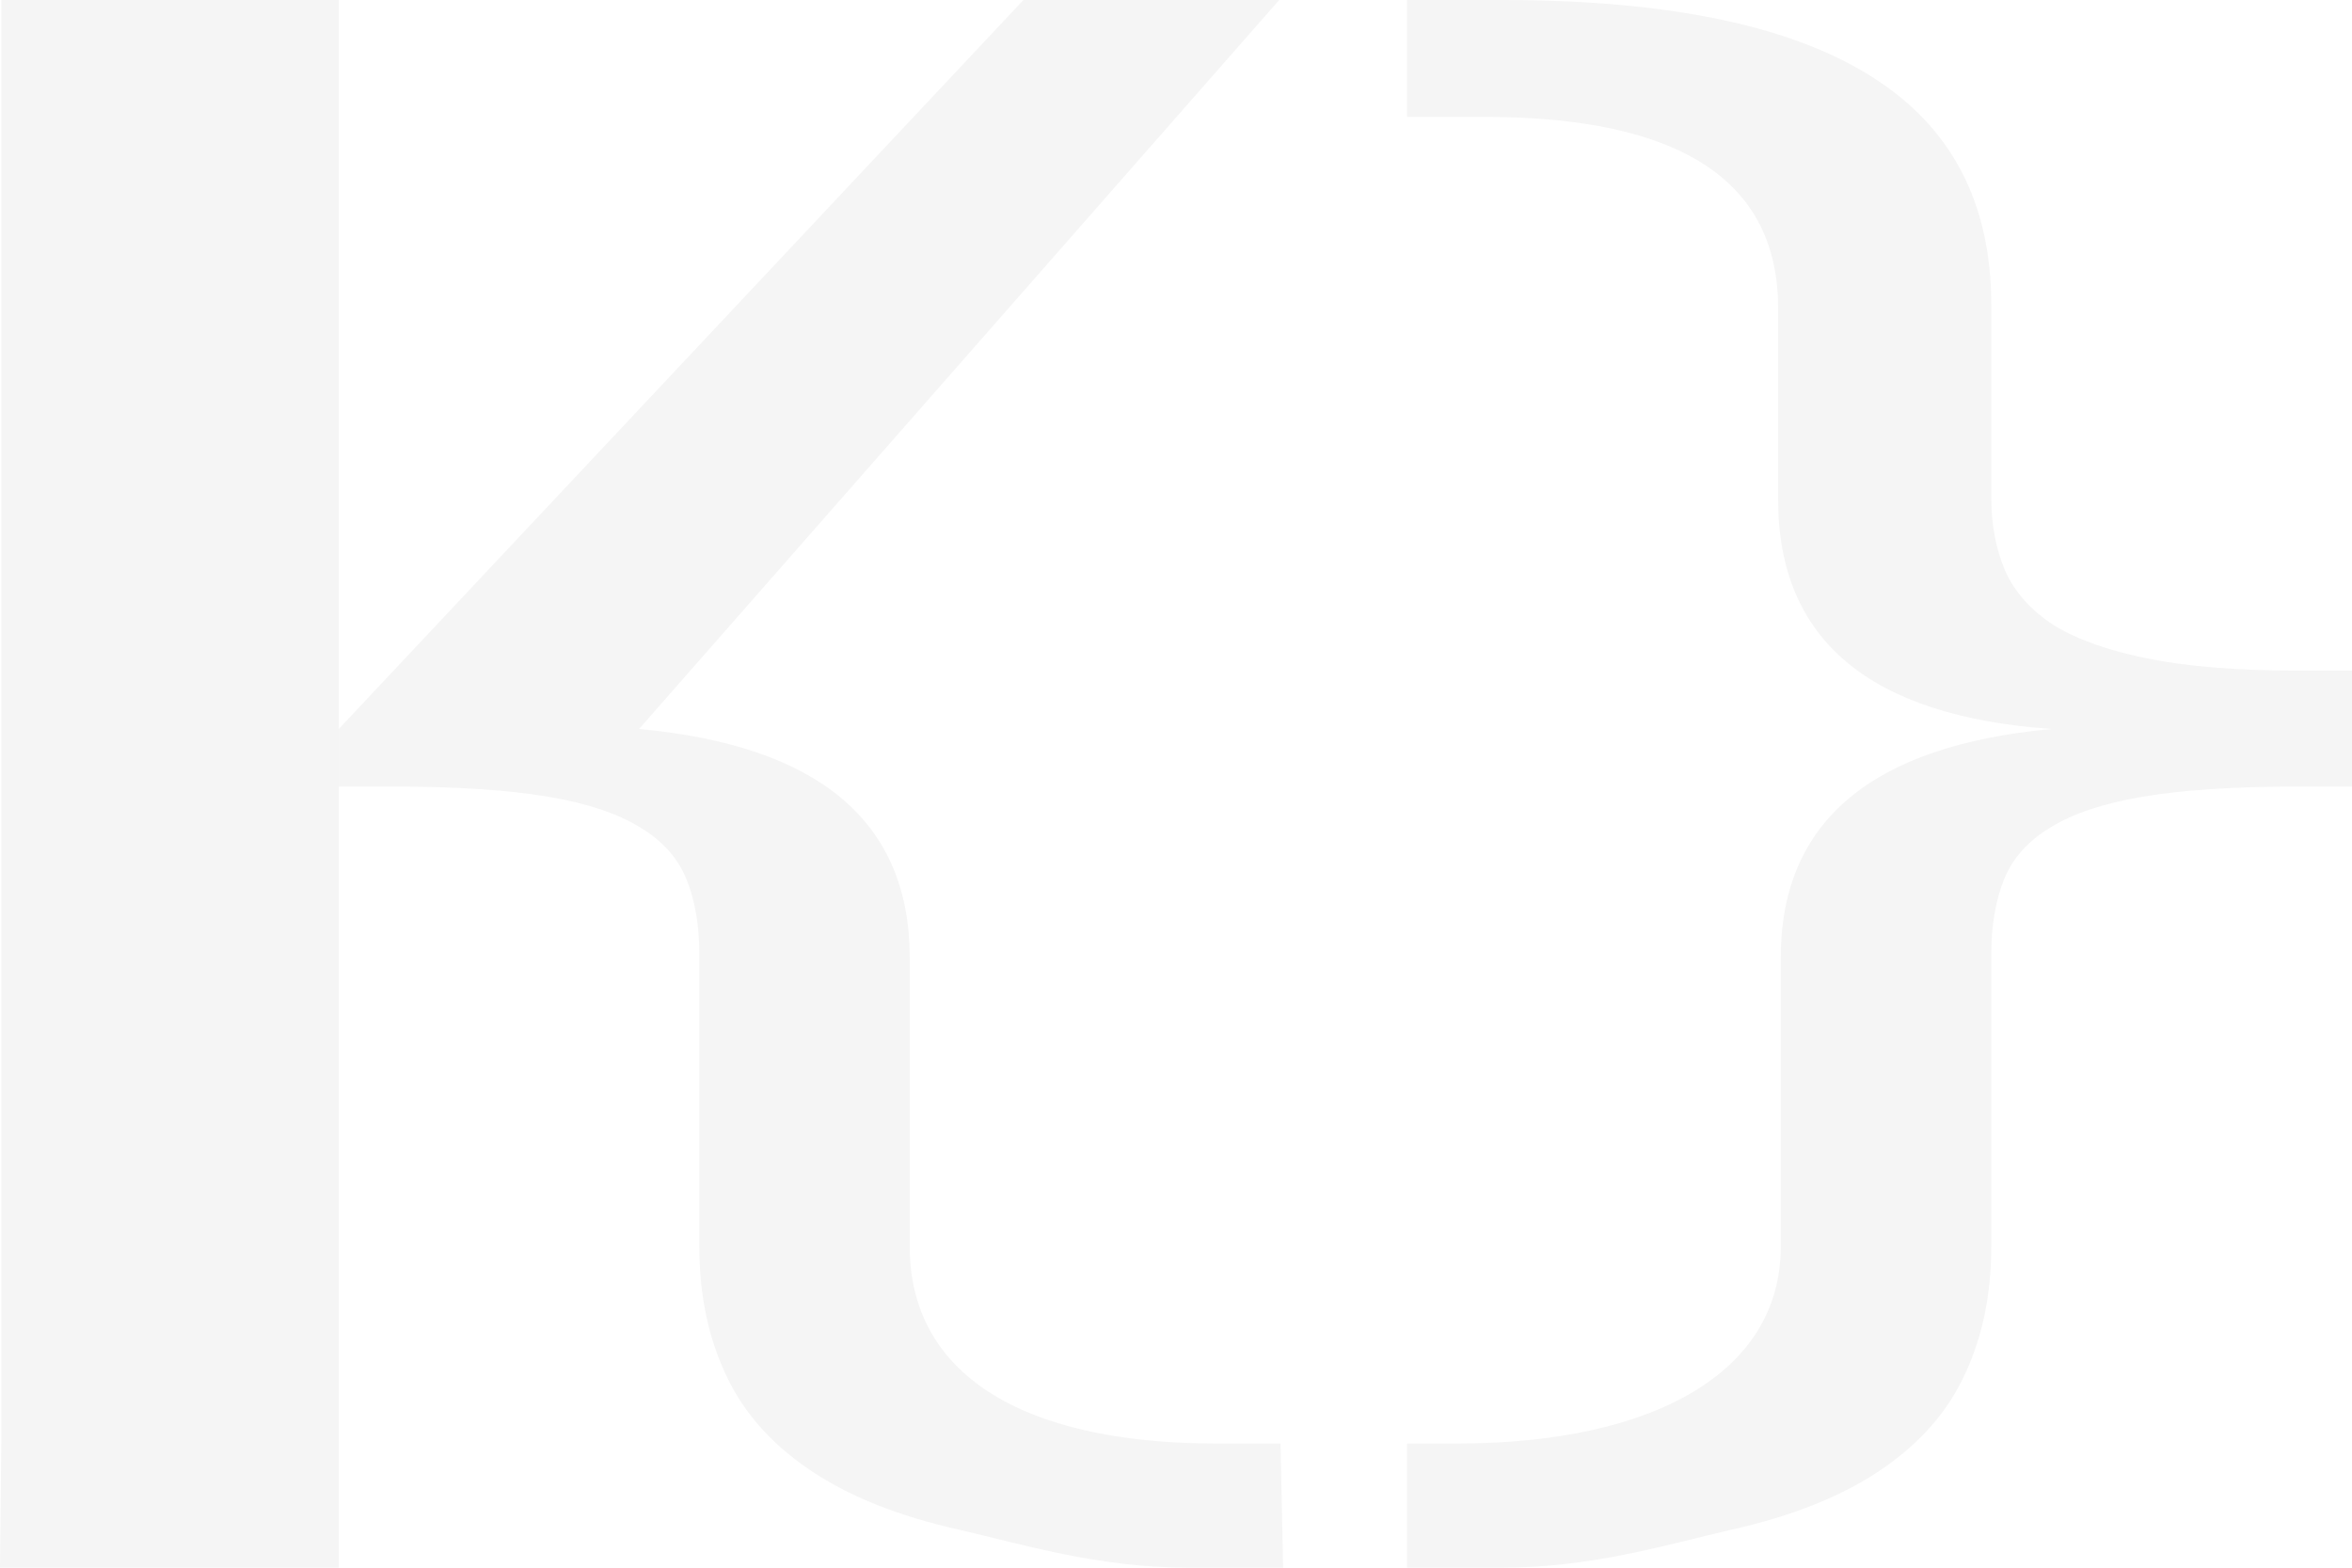
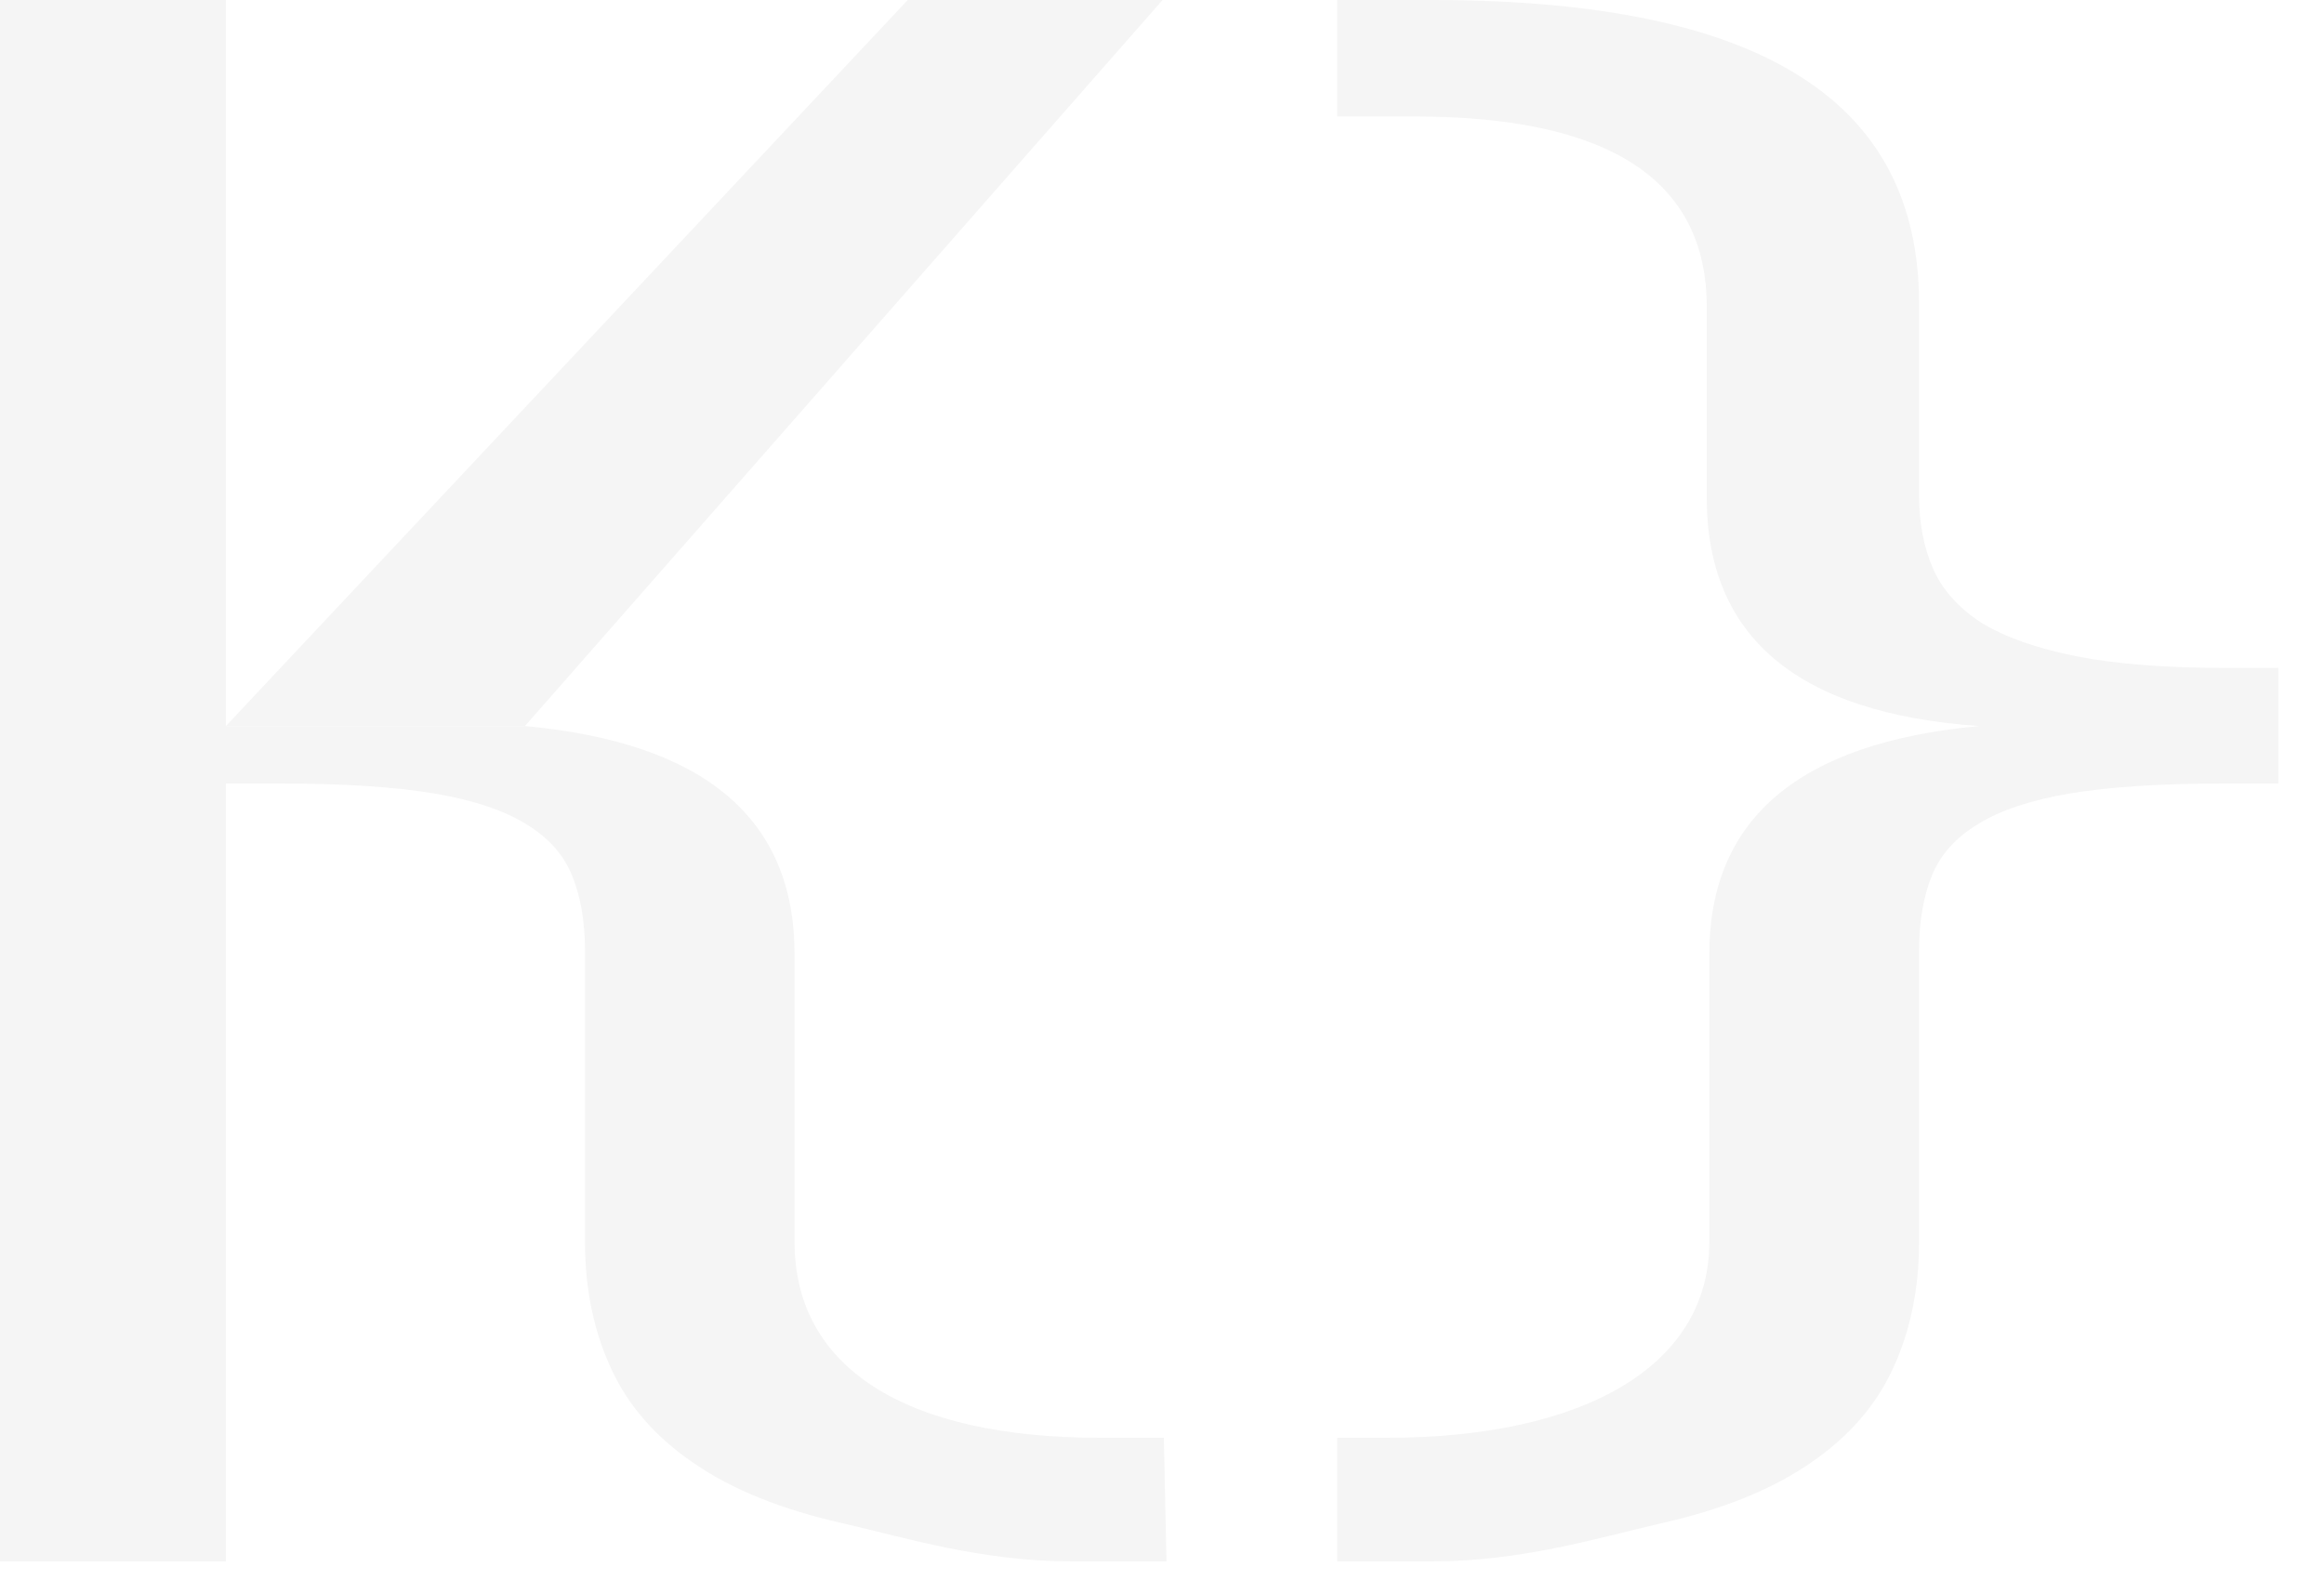
- <svg xmlns="http://www.w3.org/2000/svg" width="24" height="16" viewBox="0 0 24 16" fill="none">
-   <path d="M0.013 0H3.457V16H0L0.013 14.733V1.733V0Z" fill="#F5F5F5" />
-   <path d="M14.358 0H15.328C17.013 0 18.267 0.259 19.088 0.776C19.909 1.287 20.319 2.065 20.319 3.111V5.08C20.319 5.358 20.367 5.608 20.463 5.83C20.559 6.045 20.725 6.23 20.961 6.384C21.205 6.531 21.529 6.645 21.93 6.724C22.332 6.804 22.834 6.844 23.437 6.844H24V8.028H23.437C22.799 8.028 22.275 8.062 21.865 8.131C21.463 8.199 21.149 8.304 20.922 8.446C20.695 8.582 20.537 8.759 20.45 8.974C20.363 9.19 20.319 9.446 20.319 9.741V12.724C20.319 13.202 20.232 13.631 20.057 14.011C19.882 14.398 19.599 14.724 19.206 14.992C18.812 15.264 18.297 15.472 17.66 15.614C17.022 15.761 16.245 16 15.328 16H14.358V14.733H14.863C16.88 14.733 18.171 14.003 18.171 12.724V9.776C18.171 8.389 19.092 7.611 20.935 7.44C19.075 7.31 18.144 6.528 18.144 5.097V3.145C18.144 1.844 17.144 1.193 15.145 1.193H14.358V0Z" fill="#F5F5F5" />
-   <path d="M3.457 7.44L3.457 8.028H4.02C4.657 8.028 5.181 8.062 5.591 8.131C5.993 8.199 6.307 8.304 6.534 8.446C6.761 8.582 6.918 8.759 7.005 8.974C7.093 9.19 7.136 9.446 7.136 9.741V12.724C7.136 13.202 7.223 13.631 7.398 14.011C7.573 14.398 7.856 14.724 8.249 14.992C8.642 15.264 9.157 15.472 9.794 15.614C10.431 15.761 11.208 16 12.124 16H13.093L13.067 14.733H12.414C10.398 14.733 9.283 14.003 9.283 12.724V9.776C9.283 8.389 8.362 7.611 6.521 7.44H3.457Z" fill="#F5F5F5" />
-   <path d="M13.053 0H10.443L3.457 7.44H6.521L13.053 0Z" fill="#F5F5F5" />
+ <svg xmlns="http://www.w3.org/2000/svg" width="25" height="17" viewBox="0 0 25 17" fill="none">
+   <path d="M0 0H2.43V16.8H0V15.47V1.8V0Z" fill="#F5F5F5" />
+   <path d="M14.385 0H15.403C17.173 0 18.489 0.271 19.351 0.814C20.213 1.351 20.644 2.169 20.644 3.266V5.334C20.644 5.626 20.694 5.888 20.795 6.121C20.896 6.348 21.07 6.542 21.318 6.703C21.575 6.858 21.914 6.977 22.336 7.061C22.758 7.144 23.285 7.186 23.918 7.186H24.509V8.43H23.918C23.248 8.43 22.698 8.466 22.267 8.537C21.845 8.609 21.515 8.719 21.277 8.868C21.038 9.012 20.873 9.196 20.781 9.423C20.69 9.65 20.644 9.918 20.644 10.229V13.361C20.644 13.862 20.552 14.312 20.369 14.712C20.185 15.118 19.887 15.461 19.475 15.741C19.062 16.027 18.521 16.245 17.852 16.394C17.182 16.549 16.366 16.8 15.403 16.8H14.385V15.47H14.915C17.033 15.47 18.388 14.703 18.388 13.361V10.264C18.388 8.809 19.355 7.991 21.29 7.812C19.337 7.675 18.36 6.855 18.36 5.351V3.302C18.36 1.936 17.311 1.253 15.211 1.253H14.385V0Z" fill="#F5F5F5" />
+   <path d="M2.43 7.812L2.43 8.43H3.021C3.69 8.43 4.24 8.466 4.671 8.537C5.092 8.609 5.422 8.719 5.661 8.868C5.899 9.012 6.064 9.196 6.155 9.423C6.247 9.65 6.293 9.918 6.293 10.229V13.361C6.293 13.862 6.385 14.312 6.568 14.712C6.751 15.118 7.049 15.461 7.461 15.741C7.874 16.027 8.415 16.245 9.084 16.394C9.753 16.549 10.568 16.8 11.53 16.8H12.548L12.52 15.47H11.835C9.718 15.47 8.547 14.703 8.547 13.361V10.264C8.547 8.809 7.581 7.991 5.647 7.812H2.43Z" fill="#F5F5F5" />
+   <path d="M12.506 0H9.765L2.43 7.812H5.647L12.506 0Z" fill="#F5F5F5" />
</svg>
